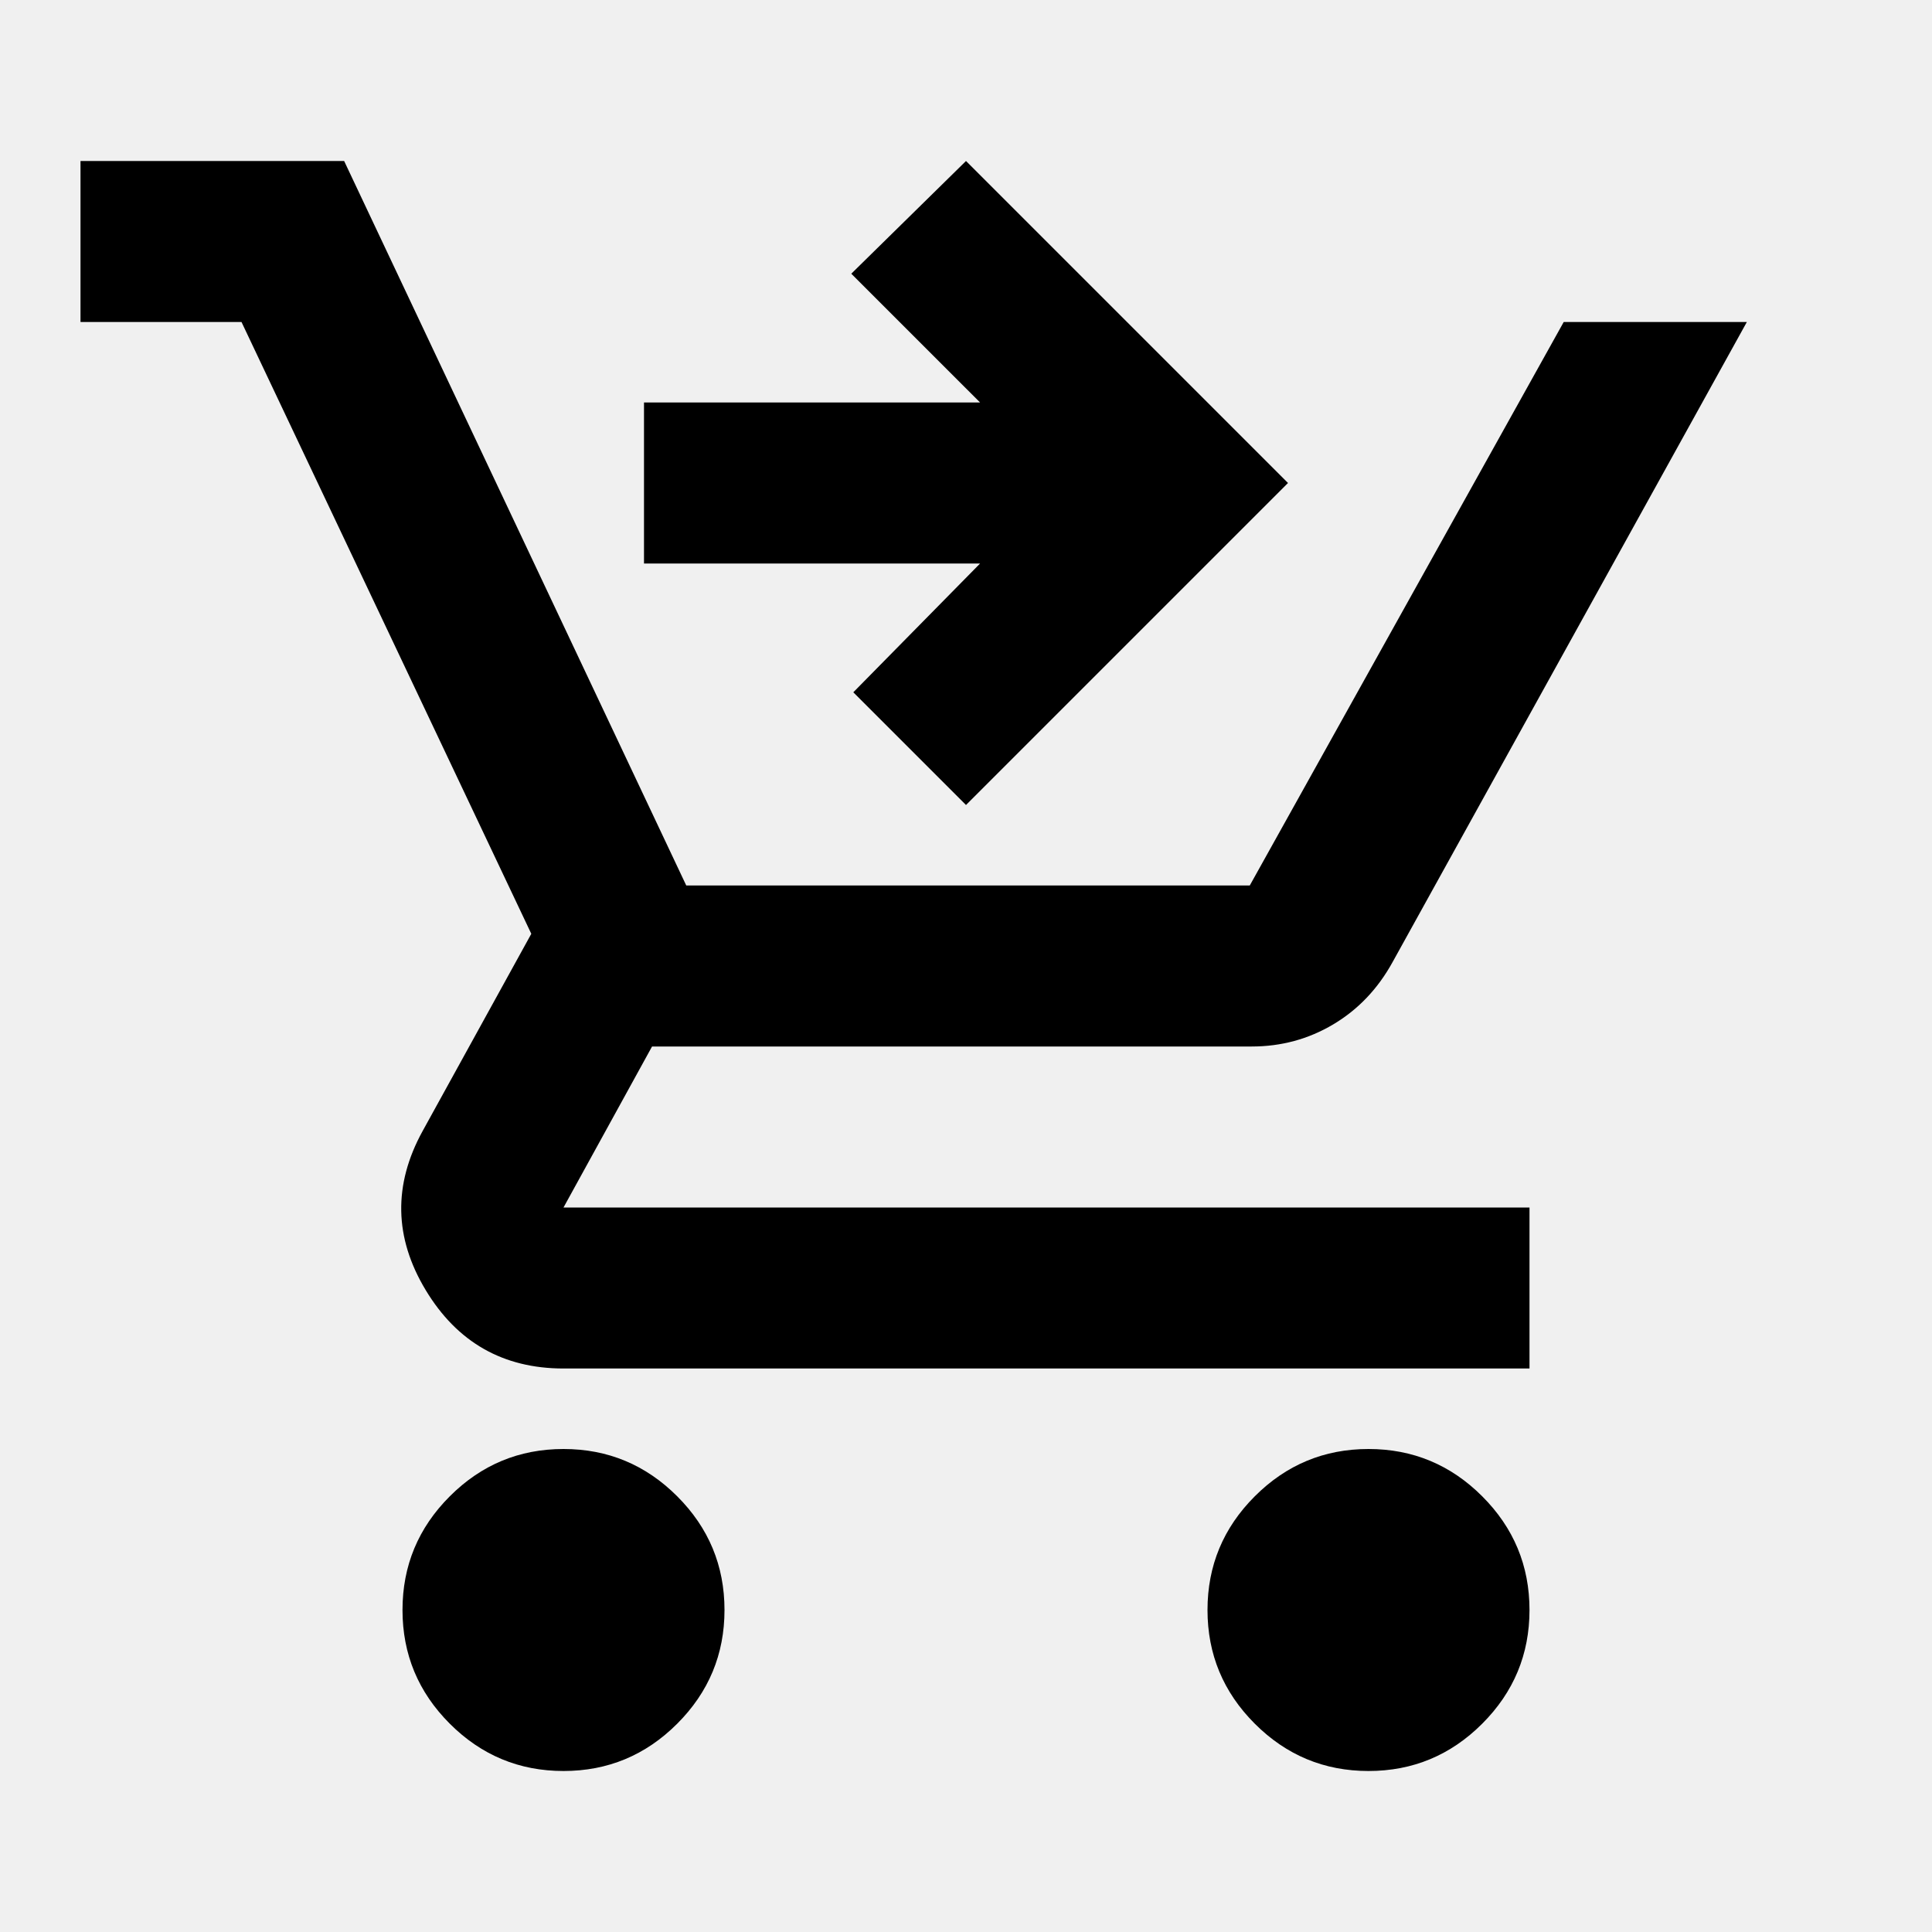
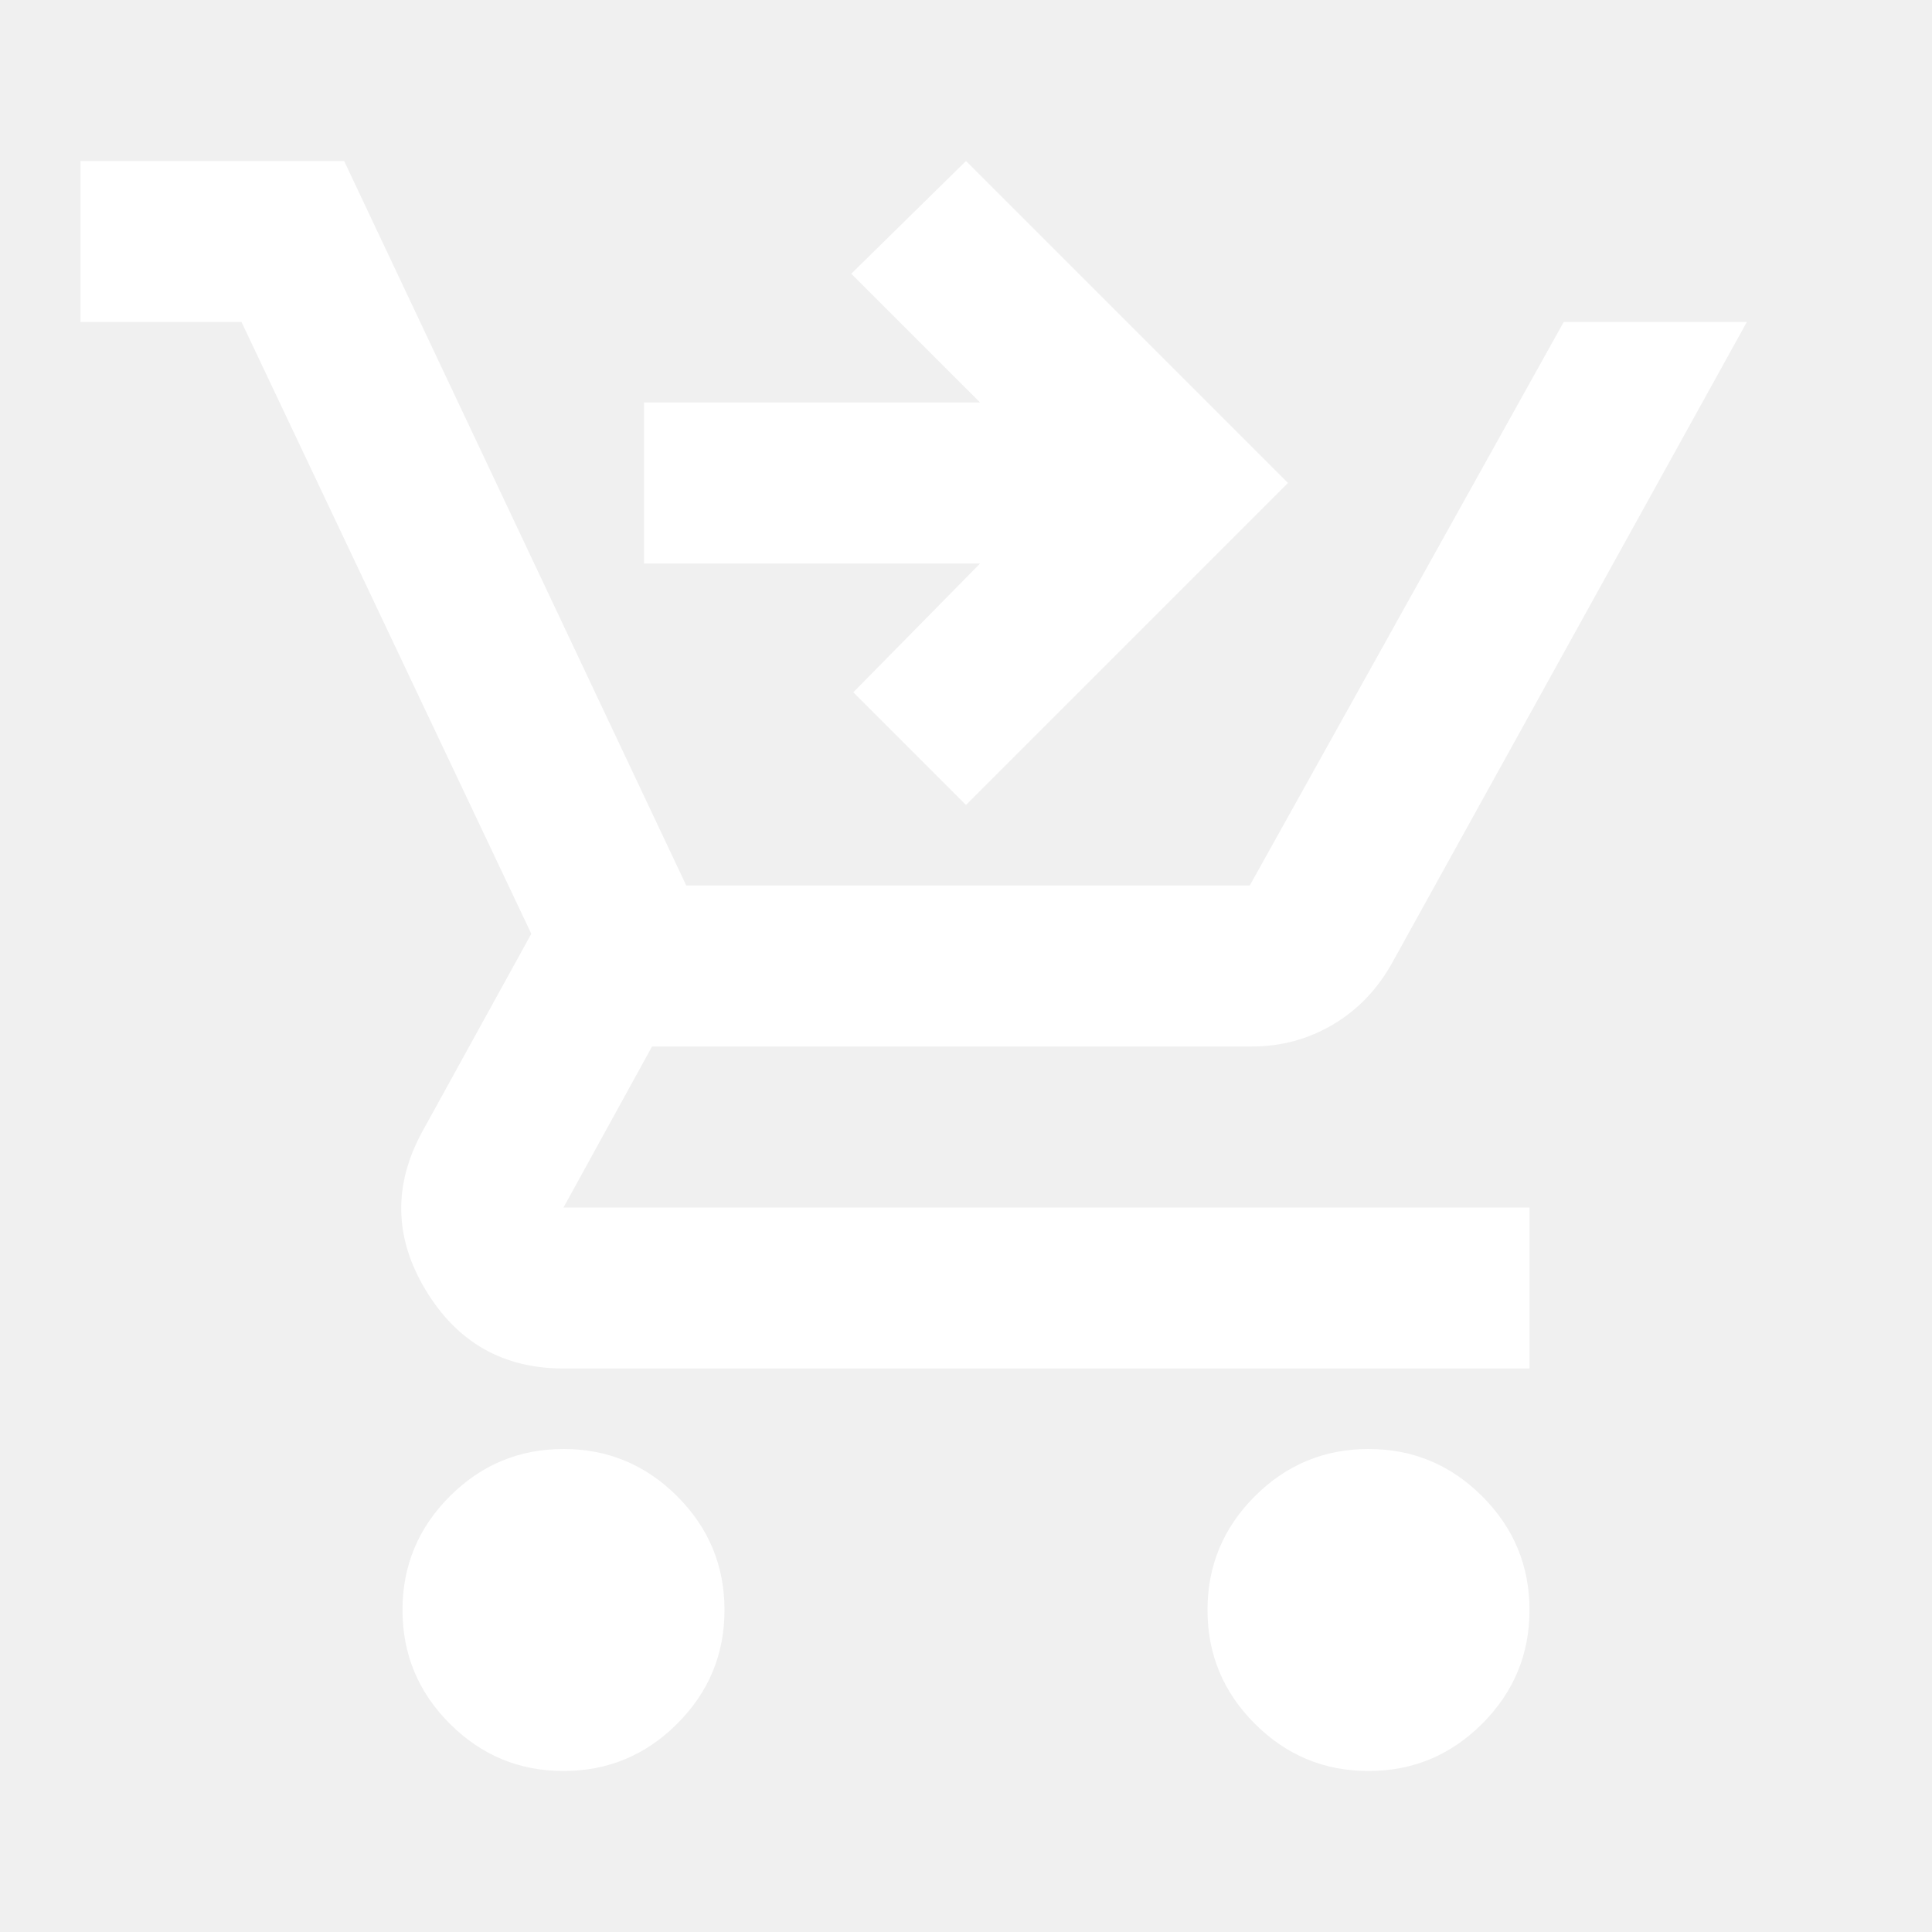
<svg xmlns="http://www.w3.org/2000/svg" height="24" viewBox="0 -960 960 960" width="24">
-   <path d="m480-560-56-56 63-64H320v-80h167l-64-64 57-56 160 160-160 160ZM280-80q-33 0-56.5-23.5T200-160q0-33 23.5-56.5T280-240q33 0 56.5 23.5T360-160q0 33-23.5 56.5T280-80Zm400 0q-33 0-56.5-23.5T600-160q0-33 23.5-56.5T680-240q33 0 56.5 23.5T760-160q0 33-23.5 56.5T680-80ZM40-800v-80h131l170 360h280l156-280h91L692-482q-11 20-29.5 31T622-440H324l-44 80h480v80H280q-45 0-68.5-39t-1.5-79l54-98-144-304H40Z" />
+   <path d="m480-560-56-56 63-64H320v-80h167l-64-64 57-56 160 160-160 160ZM280-80q-33 0-56.5-23.5T200-160q0-33 23.5-56.5T280-240q33 0 56.5 23.5T360-160q0 33-23.5 56.5T280-80Zm400 0q-33 0-56.5-23.5T600-160q0-33 23.5-56.5T680-240q33 0 56.5 23.5T760-160q0 33-23.5 56.5T680-80ZM40-800v-80h131l170 360h280l156-280h91L692-482q-11 20-29.5 31T622-440H324l-44 80h480v80H280q-45 0-68.5-39t-1.5-79l54-98-144-304H40Z" fill="#fff" />
</svg>
